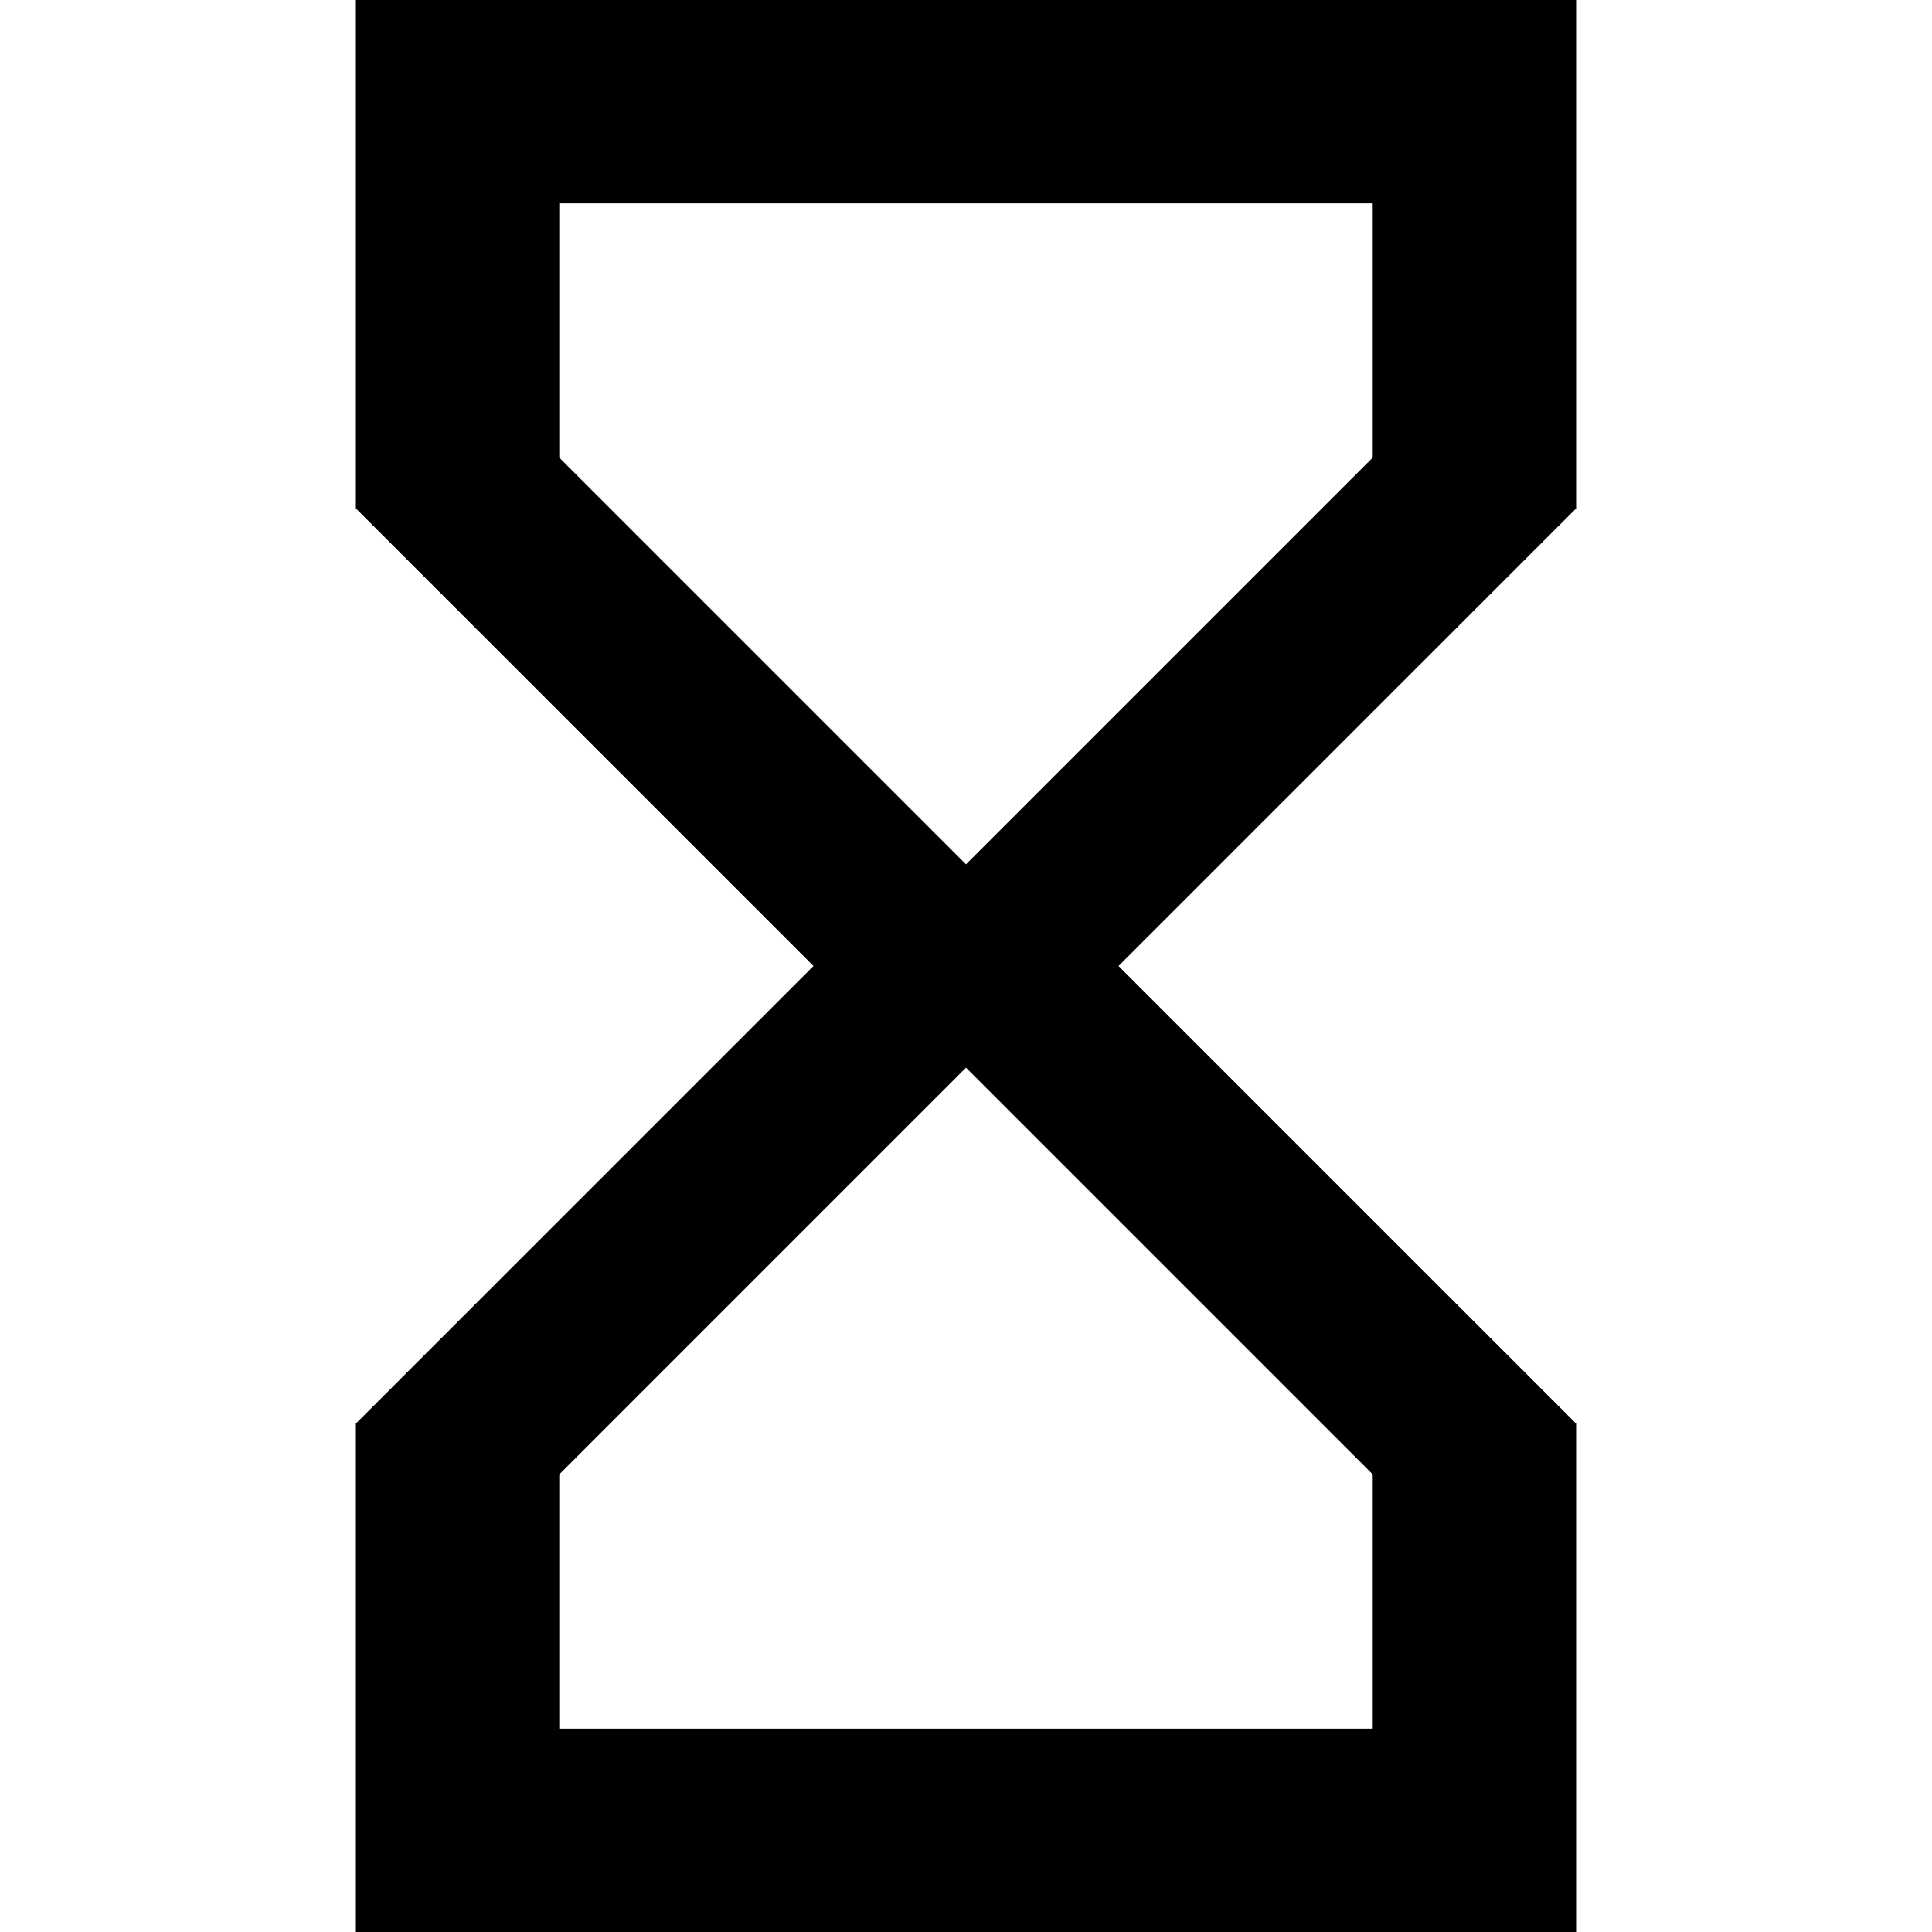
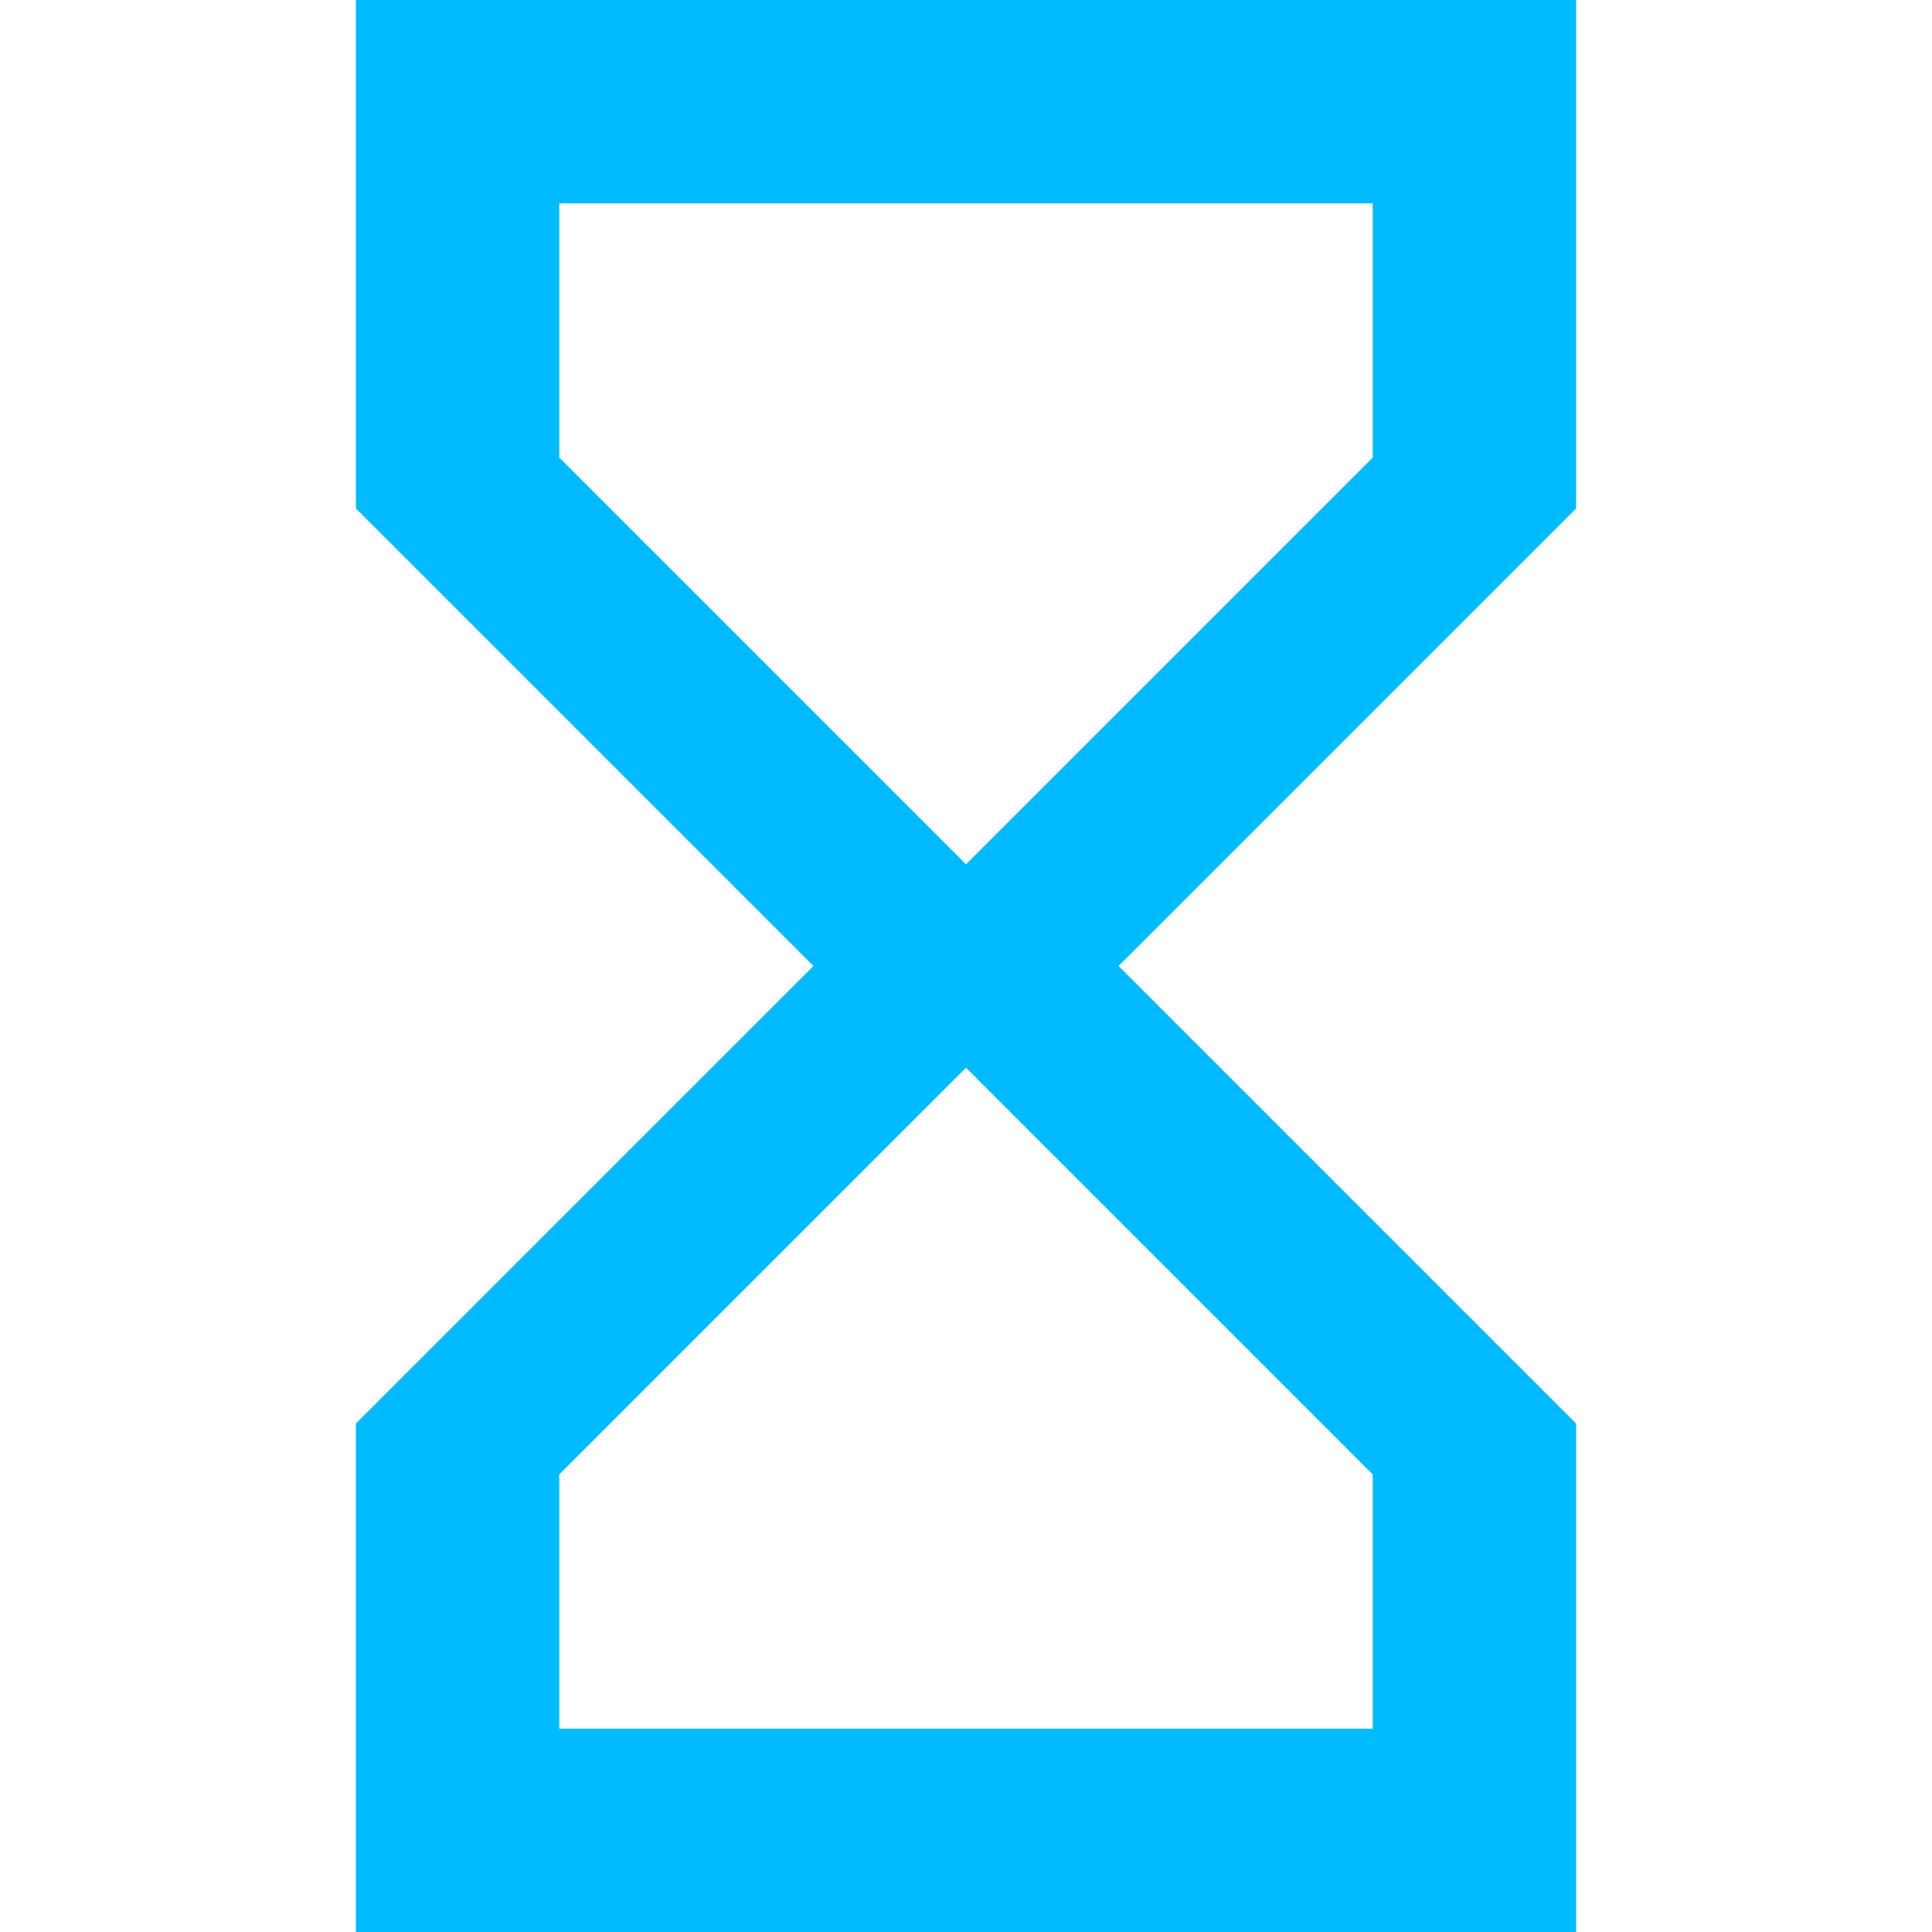
<svg xmlns="http://www.w3.org/2000/svg" version="1.1" id="Capa_1" x="0px" y="0px" viewBox="0 0 405.333 405.333" style="enable-background:new 0 0 405.333 405.333;" xml:space="preserve">
-   <g>
-     <g>
-       <path d="M330.667,0h-256v106.667l96,96l-96,96v106.667h256V298.667l-96-96l96-96V0z M288,309.333v53.333H117.333v-53.333    L202.667,224L288,309.333z M288,96l-85.333,85.333L117.333,96V42.667H288V96z" />
+   <defs id="defs5112" />
+   <g id="g5077" style="fill:#00bbff;fill-opacity:1">
+     <g id="g5075" style="fill:#00bbff;fill-opacity:1">
+       <path d="M330.667,0h-256v106.667l96,96l-96,96v106.667h256V298.667l-96-96l96-96V0z M288,309.333v53.333H117.333v-53.333    L202.667,224L288,309.333z M288,96l-85.333,85.333L117.333,96V42.667H288V96z" id="path5073" style="fill:#00bbff;fill-opacity:1" />
    </g>
  </g>
-   <g>
+   <g id="g5079">
</g>
-   <g>
+   <g id="g5081">
</g>
-   <g>
+   <g id="g5083">
</g>
-   <g>
+   <g id="g5085">
</g>
-   <g>
+   <g id="g5087">
</g>
-   <g>
+   <g id="g5089">
</g>
-   <g>
+   <g id="g5091">
</g>
-   <g>
+   <g id="g5093">
</g>
-   <g>
+   <g id="g5095">
</g>
-   <g>
+   <g id="g5097">
</g>
-   <g>
+   <g id="g5099">
</g>
-   <g>
+   <g id="g5101">
</g>
-   <g>
+   <g id="g5103">
</g>
-   <g>
+   <g id="g5105">
</g>
-   <g>
+   <g id="g5107">
</g>
</svg>
